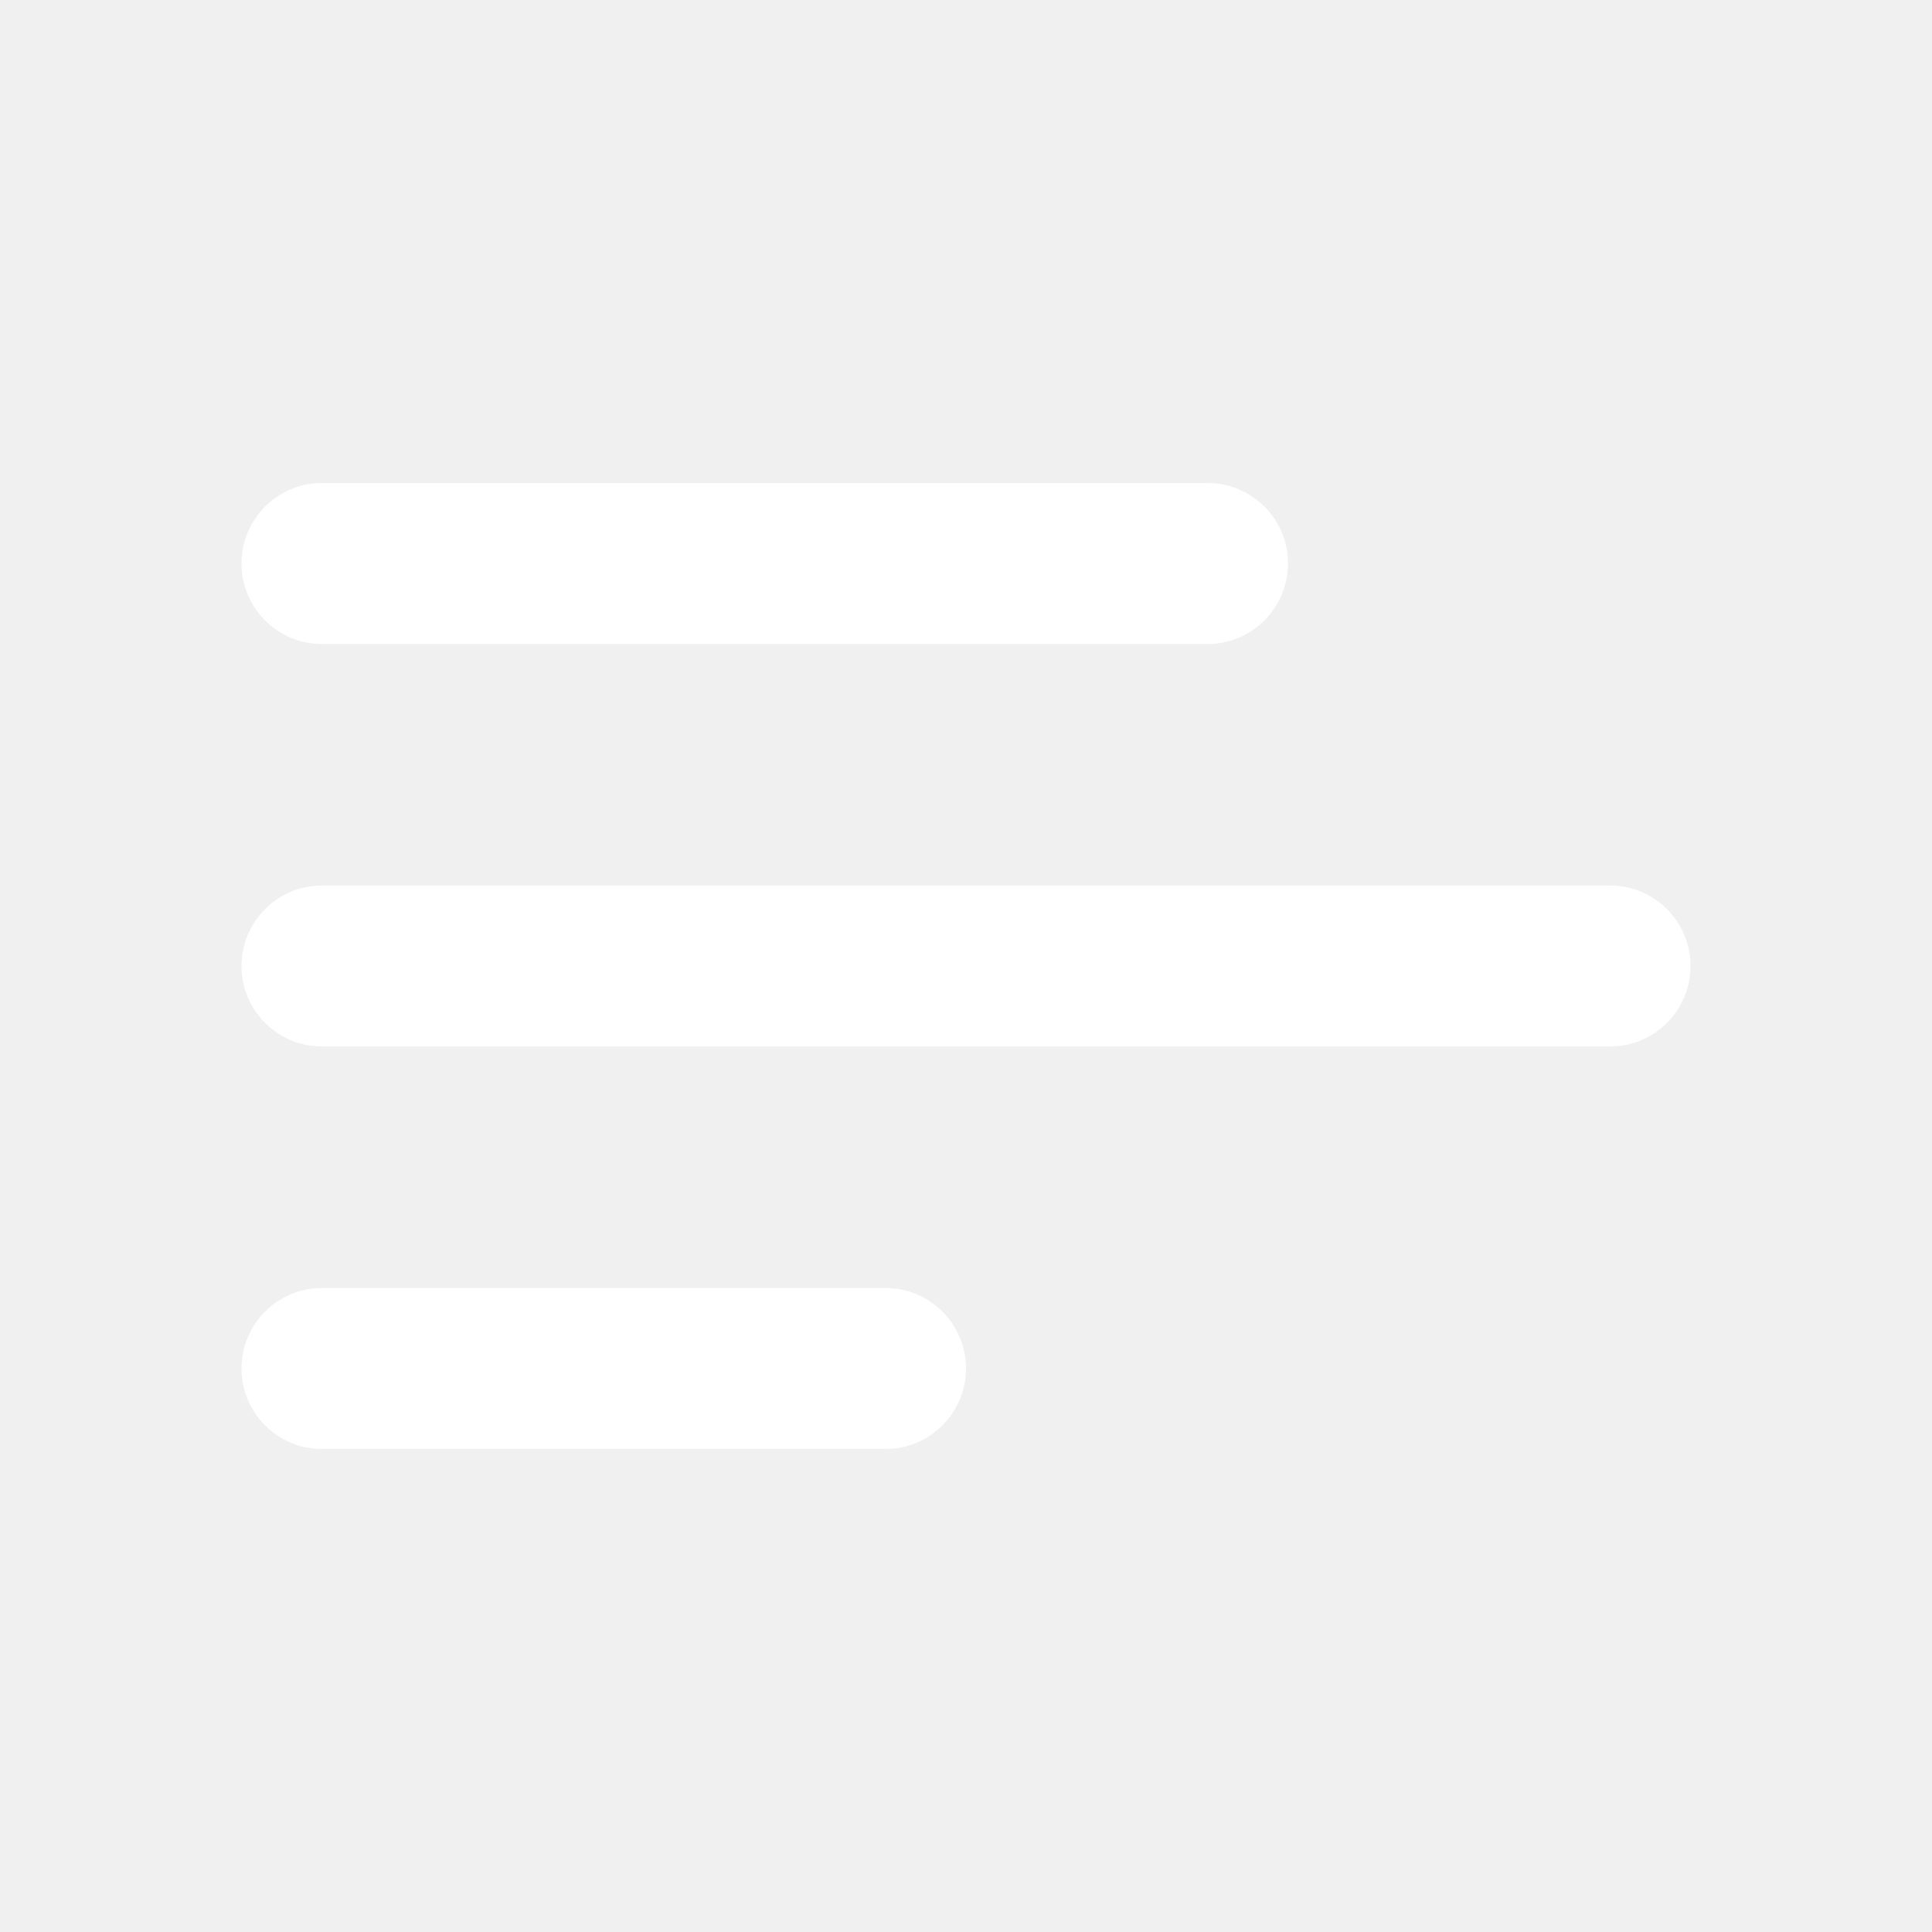
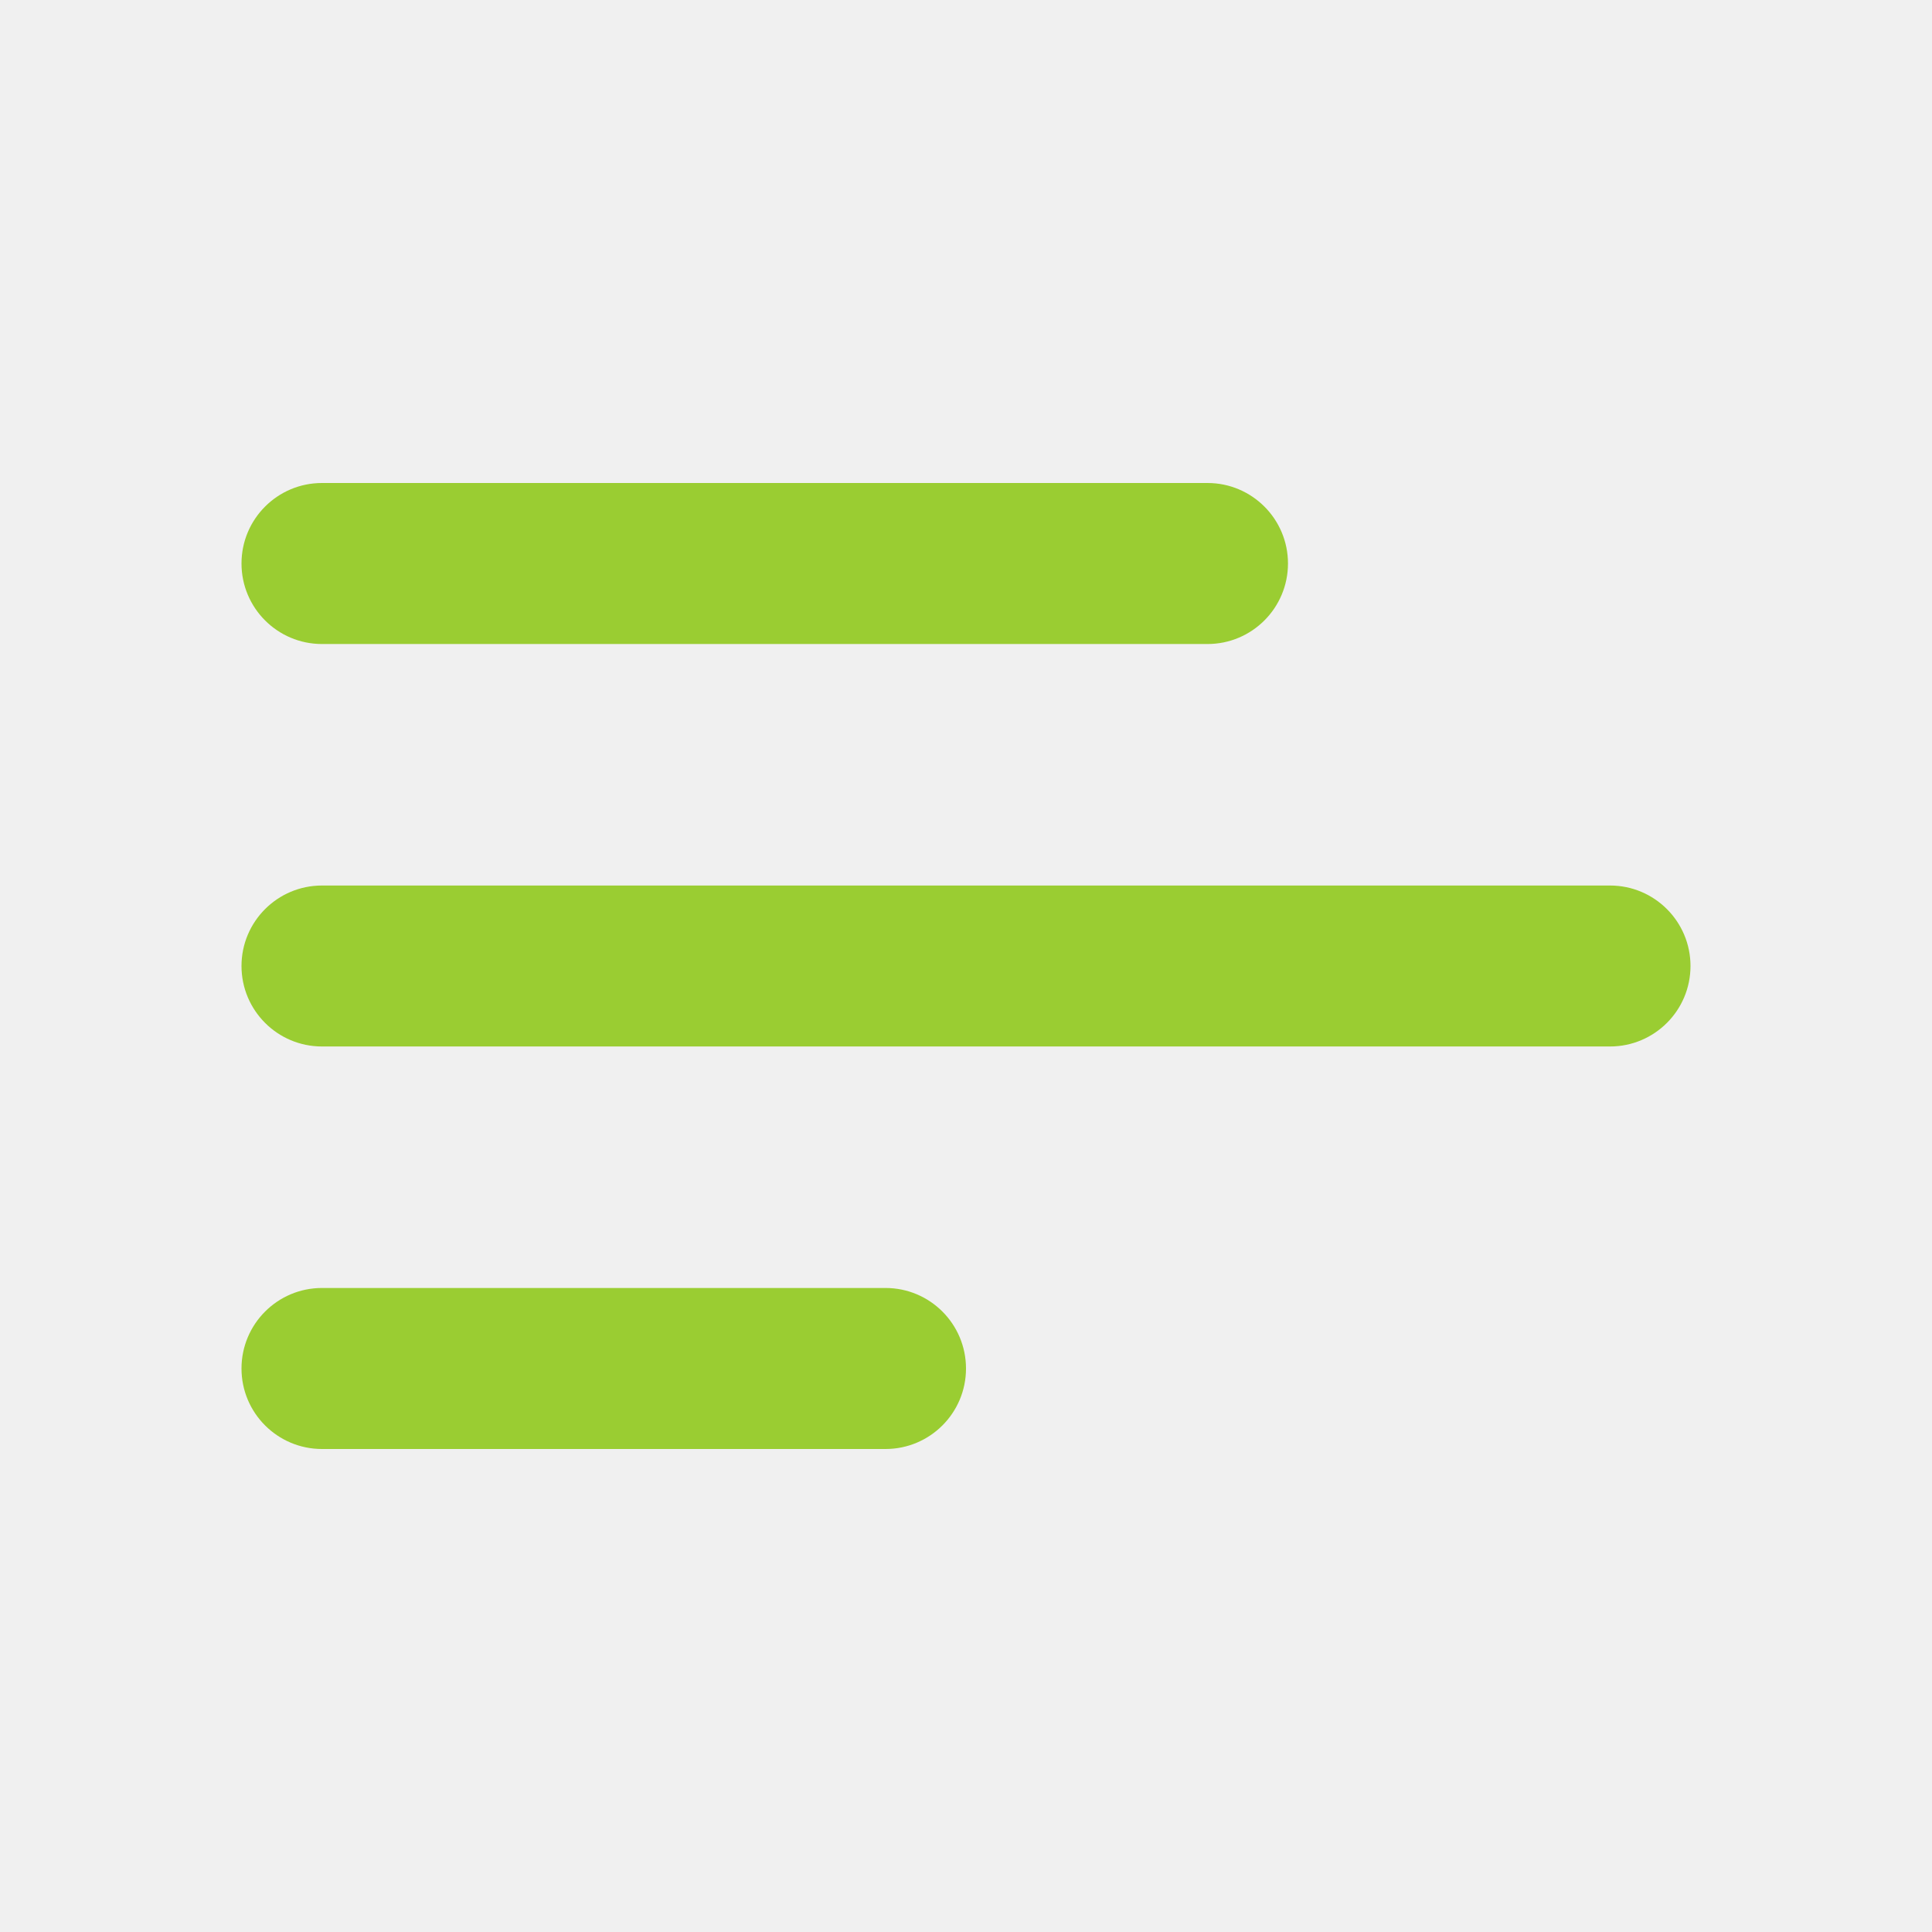
<svg xmlns="http://www.w3.org/2000/svg" width="32" height="32" viewBox="0 0 32 32" fill="none">
-   <path d="M4 22.667C4 23.403 4.597 24 5.333 24H14.667C15.403 24 16 23.403 16 22.667C16 21.93 15.403 21.333 14.667 21.333H5.333C4.597 21.333 4 21.93 4 22.667ZM4 16C4 16.736 4.597 17.333 5.333 17.333H26.667C27.403 17.333 28 16.736 28 16C28 15.264 27.403 14.667 26.667 14.667H5.333C4.597 14.667 4 15.264 4 16ZM5.333 8C4.597 8 4 8.597 4 9.333C4 10.07 4.597 10.667 5.333 10.667H20C20.736 10.667 21.333 10.07 21.333 9.333C21.333 8.597 20.736 8 20 8H5.333Z" fill="white" />
+   <path d="M4 22.667C4 23.403 4.597 24 5.333 24H14.667C15.403 24 16 23.403 16 22.667C16 21.93 15.403 21.333 14.667 21.333H5.333C4.597 21.333 4 21.93 4 22.667ZM4 16C4 16.736 4.597 17.333 5.333 17.333H26.667C27.403 17.333 28 16.736 28 16C28 15.264 27.403 14.667 26.667 14.667H5.333C4.597 14.667 4 15.264 4 16ZM5.333 8C4.597 8 4 8.597 4 9.333C4 10.07 4.597 10.667 5.333 10.667H20C20.736 10.667 21.333 10.07 21.333 9.333C21.333 8.597 20.736 8 20 8H5.333Z" fill="yellowgreen" />
</svg>
